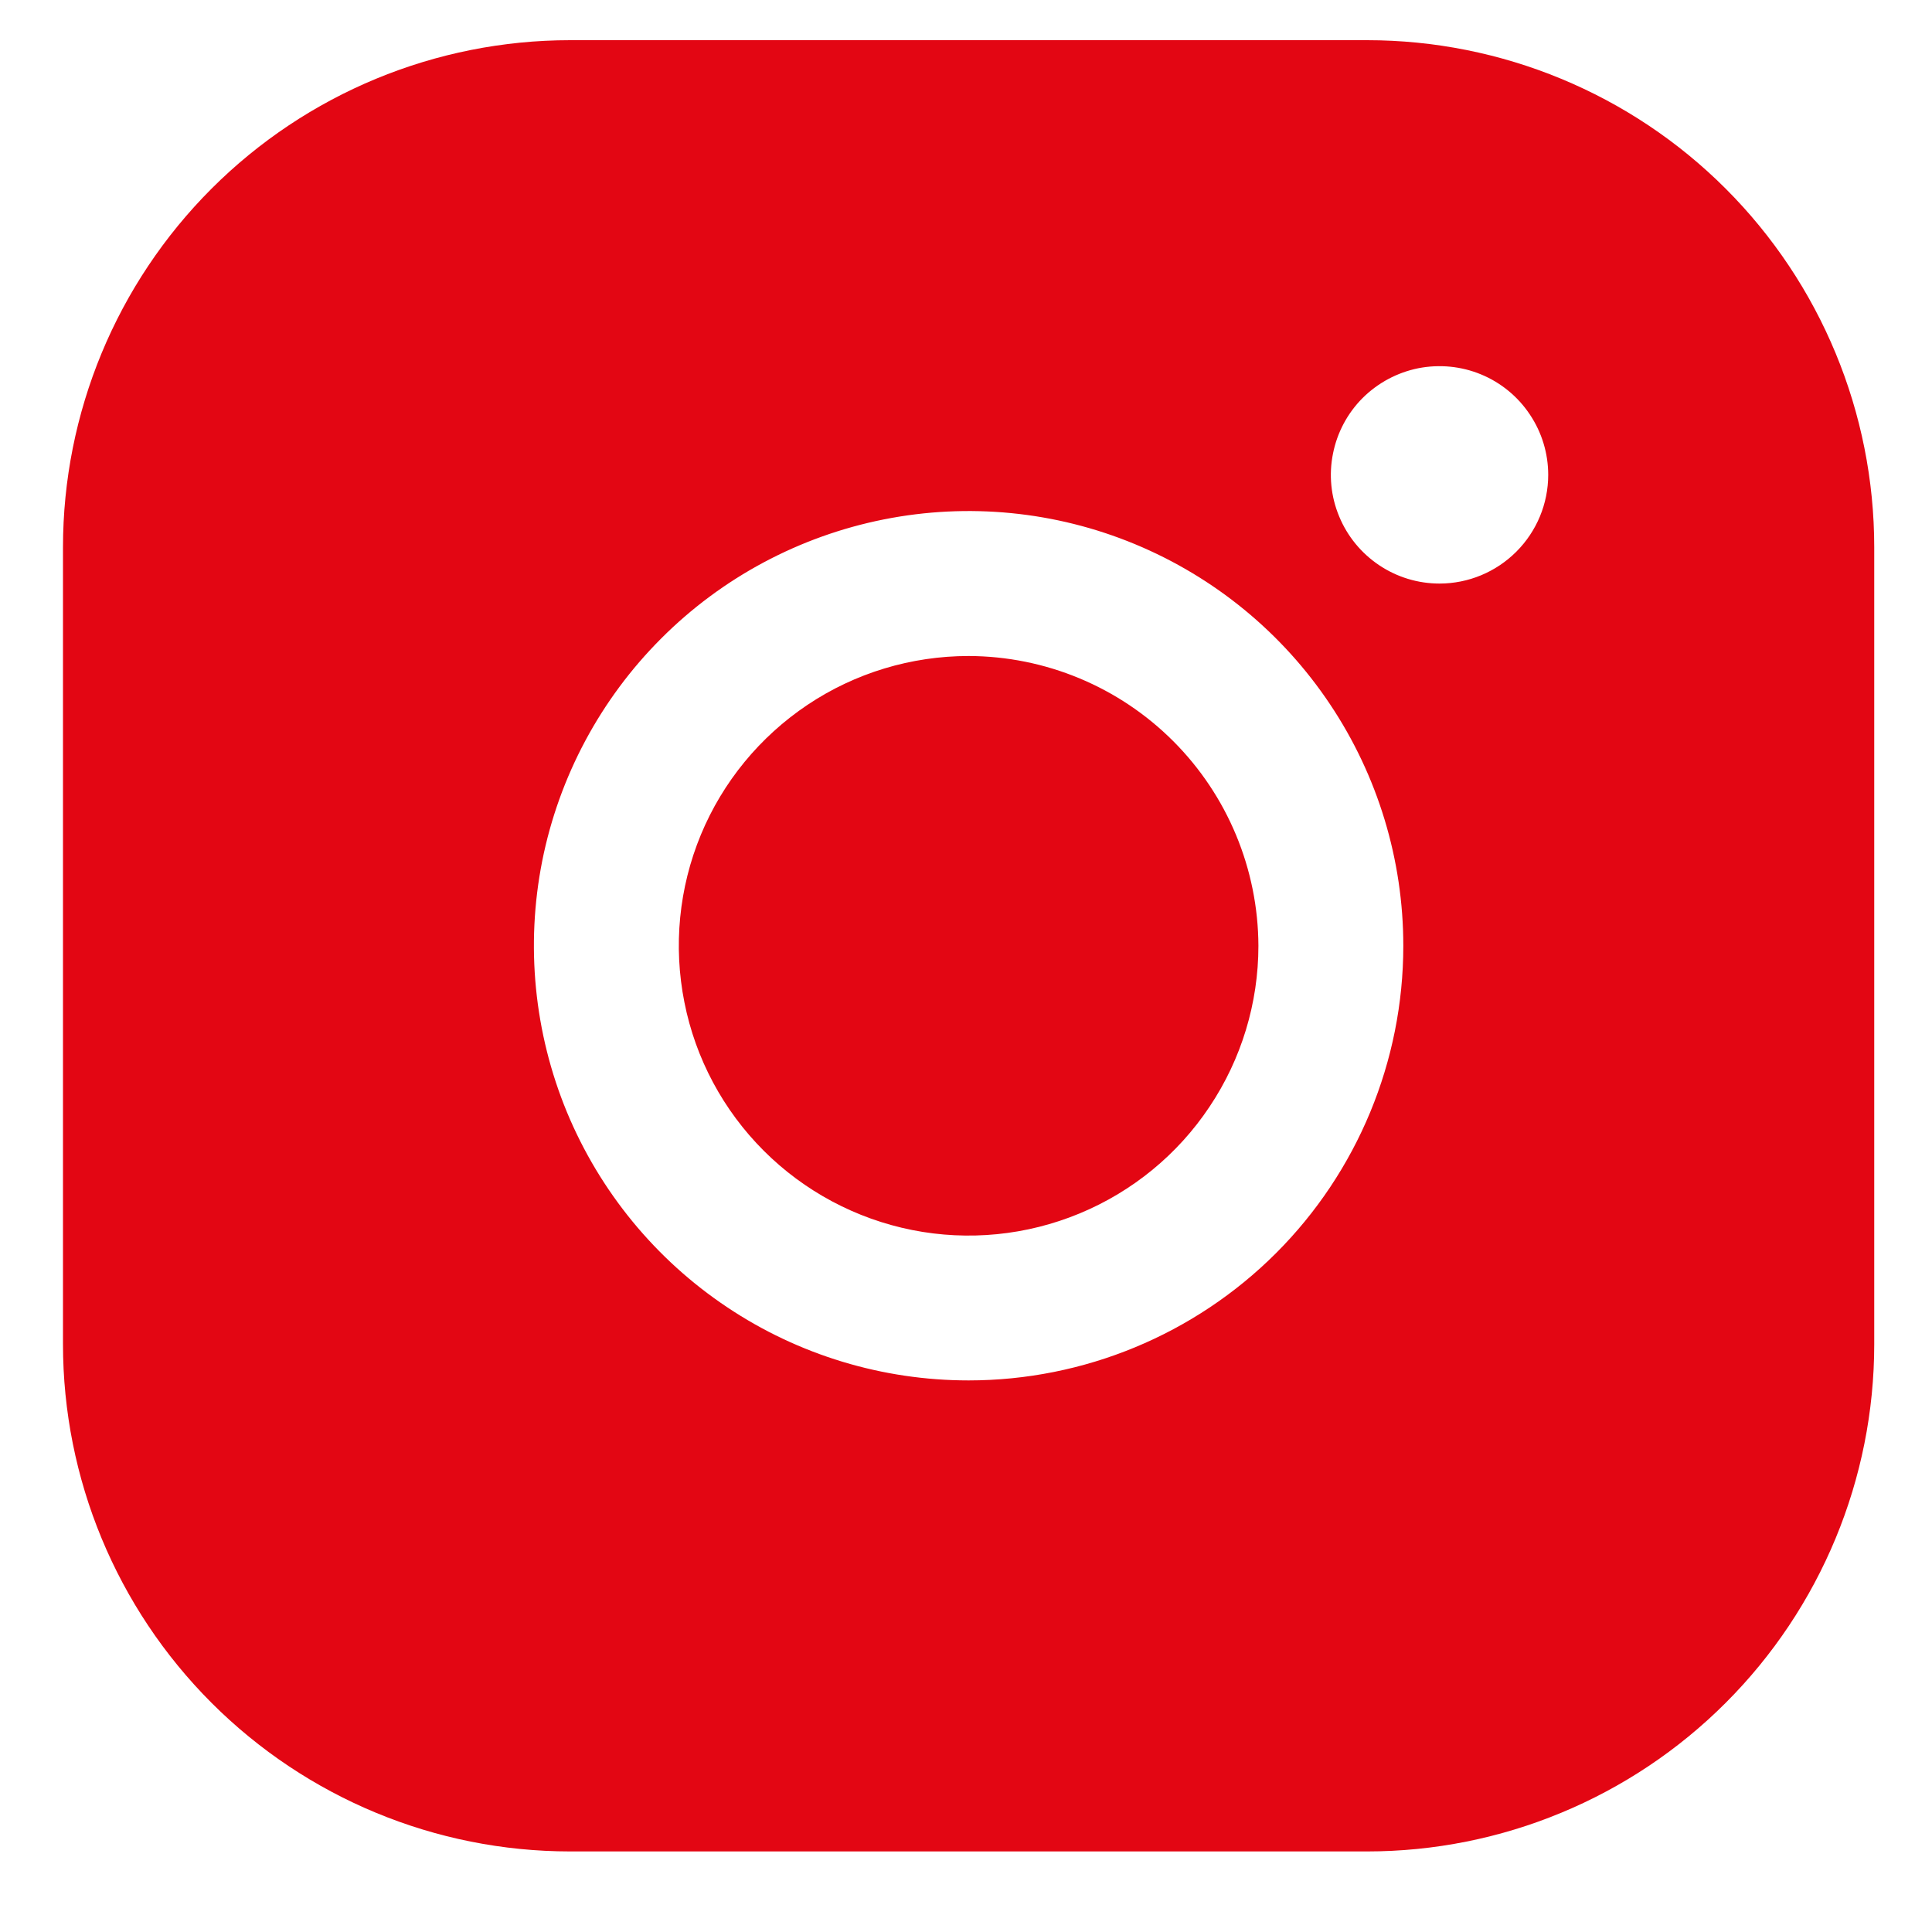
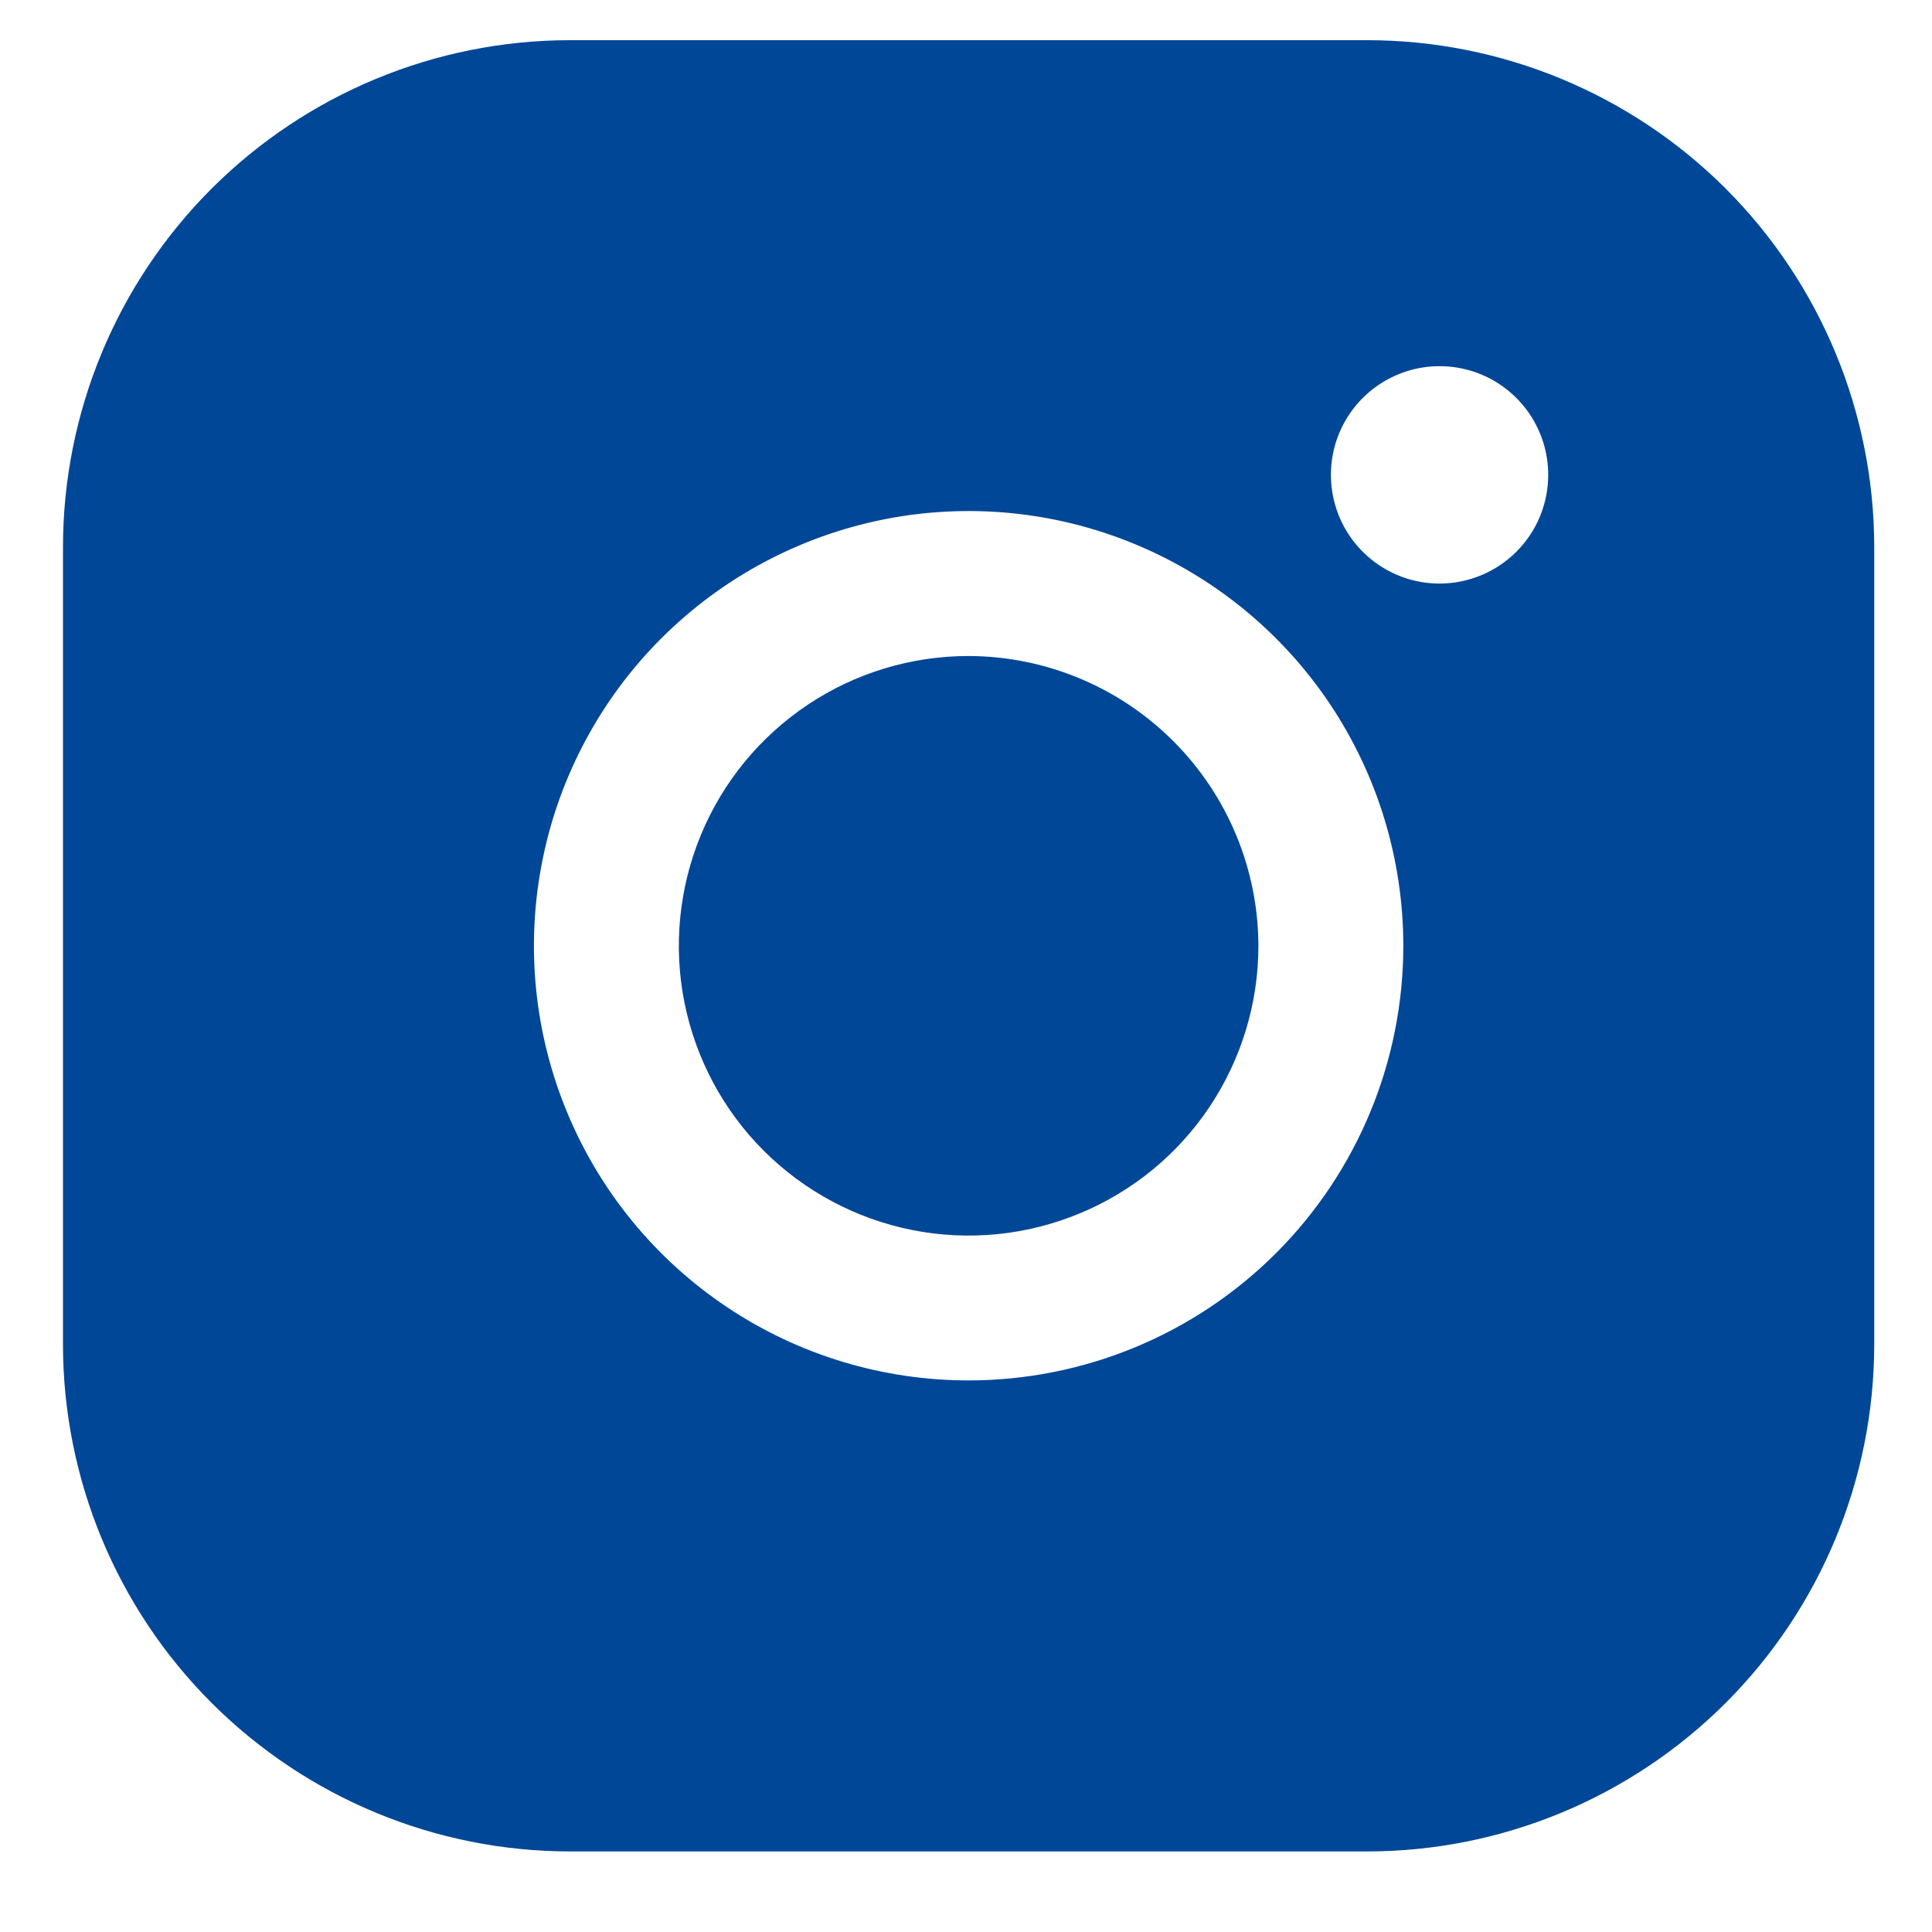
<svg xmlns="http://www.w3.org/2000/svg" width="20" height="20" viewBox="0 0 20 20" fill="none">
-   <path d="M13.027 9.791C13.027 10.384 12.851 10.964 12.521 11.457C12.192 11.951 11.723 12.335 11.175 12.562C10.627 12.789 10.024 12.849 9.442 12.733C8.86 12.617 8.325 12.331 7.906 11.912C7.486 11.492 7.2 10.958 7.085 10.376C6.969 9.794 7.028 9.191 7.255 8.642C7.482 8.094 7.867 7.626 8.36 7.296C8.853 6.966 9.434 6.791 10.027 6.791C10.822 6.793 11.583 7.11 12.145 7.672C12.707 8.234 13.024 8.996 13.027 9.791ZM19.402 5.666V13.915C19.402 15.308 18.849 16.643 17.864 17.628C16.88 18.612 15.544 19.166 14.152 19.166H5.902C4.509 19.166 3.174 18.612 2.19 17.628C1.205 16.643 0.652 15.308 0.652 13.915V5.666C0.652 4.273 1.205 2.938 2.19 1.953C3.174 0.969 4.509 0.416 5.902 0.416H14.152C15.544 0.416 16.88 0.969 17.864 1.953C18.849 2.938 19.402 4.273 19.402 5.666ZM14.527 9.791C14.527 8.901 14.263 8.03 13.768 7.29C13.274 6.55 12.571 5.974 11.749 5.633C10.927 5.292 10.022 5.203 9.149 5.377C8.276 5.551 7.474 5.979 6.845 6.609C6.216 7.238 5.787 8.04 5.613 8.913C5.44 9.786 5.529 10.69 5.869 11.513C6.21 12.335 6.787 13.038 7.527 13.532C8.267 14.027 9.137 14.29 10.027 14.29C11.22 14.29 12.365 13.816 13.209 12.973C14.053 12.129 14.527 10.984 14.527 9.791ZM16.027 4.916C16.027 4.693 15.961 4.476 15.837 4.291C15.714 4.106 15.538 3.961 15.332 3.876C15.127 3.791 14.901 3.769 14.682 3.812C14.464 3.856 14.264 3.963 14.106 4.12C13.949 4.277 13.842 4.478 13.799 4.696C13.755 4.914 13.777 5.14 13.863 5.346C13.948 5.552 14.092 5.727 14.277 5.851C14.462 5.975 14.679 6.041 14.902 6.041C15.2 6.041 15.486 5.922 15.697 5.711C15.908 5.5 16.027 5.214 16.027 4.916Z" fill="#E30613" />
+   <path d="M13.027 9.791C13.027 10.384 12.851 10.964 12.522 11.457C12.192 11.951 11.724 12.335 11.175 12.562C10.627 12.789 10.024 12.849 9.442 12.733C8.86 12.617 8.326 12.331 7.906 11.912C7.486 11.492 7.201 10.958 7.085 10.376C6.969 9.794 7.029 9.191 7.256 8.642C7.483 8.094 7.867 7.626 8.361 7.296C8.854 6.966 9.434 6.791 10.027 6.791C10.822 6.793 11.584 7.11 12.146 7.672C12.708 8.234 13.025 8.996 13.027 9.791ZM19.402 5.666V13.915C19.402 15.308 18.849 16.643 17.865 17.628C16.88 18.612 15.545 19.166 14.152 19.166H5.902C4.51 19.166 3.175 18.612 2.19 17.628C1.205 16.643 0.652 15.308 0.652 13.915V5.666C0.652 4.273 1.205 2.938 2.19 1.953C3.175 0.969 4.51 0.416 5.902 0.416H14.152C15.545 0.416 16.88 0.969 17.865 1.953C18.849 2.938 19.402 4.273 19.402 5.666ZM14.527 9.791C14.527 8.901 14.263 8.03 13.769 7.29C13.274 6.55 12.572 5.974 11.749 5.633C10.927 5.292 10.022 5.203 9.149 5.377C8.277 5.551 7.475 5.979 6.845 6.609C6.216 7.238 5.787 8.04 5.614 8.913C5.44 9.786 5.529 10.69 5.87 11.513C6.21 12.335 6.787 13.038 7.527 13.532C8.267 14.027 9.137 14.29 10.027 14.29C11.221 14.29 12.365 13.816 13.209 12.973C14.053 12.129 14.527 10.984 14.527 9.791ZM16.027 4.916C16.027 4.693 15.961 4.476 15.838 4.291C15.714 4.106 15.538 3.961 15.333 3.876C15.127 3.791 14.901 3.769 14.683 3.812C14.465 3.856 14.264 3.963 14.107 4.12C13.95 4.277 13.842 4.478 13.799 4.696C13.756 4.914 13.778 5.14 13.863 5.346C13.948 5.552 14.092 5.727 14.277 5.851C14.462 5.975 14.68 6.041 14.902 6.041C15.201 6.041 15.487 5.922 15.698 5.711C15.909 5.5 16.027 5.214 16.027 4.916Z" fill="#004797" />
</svg>
